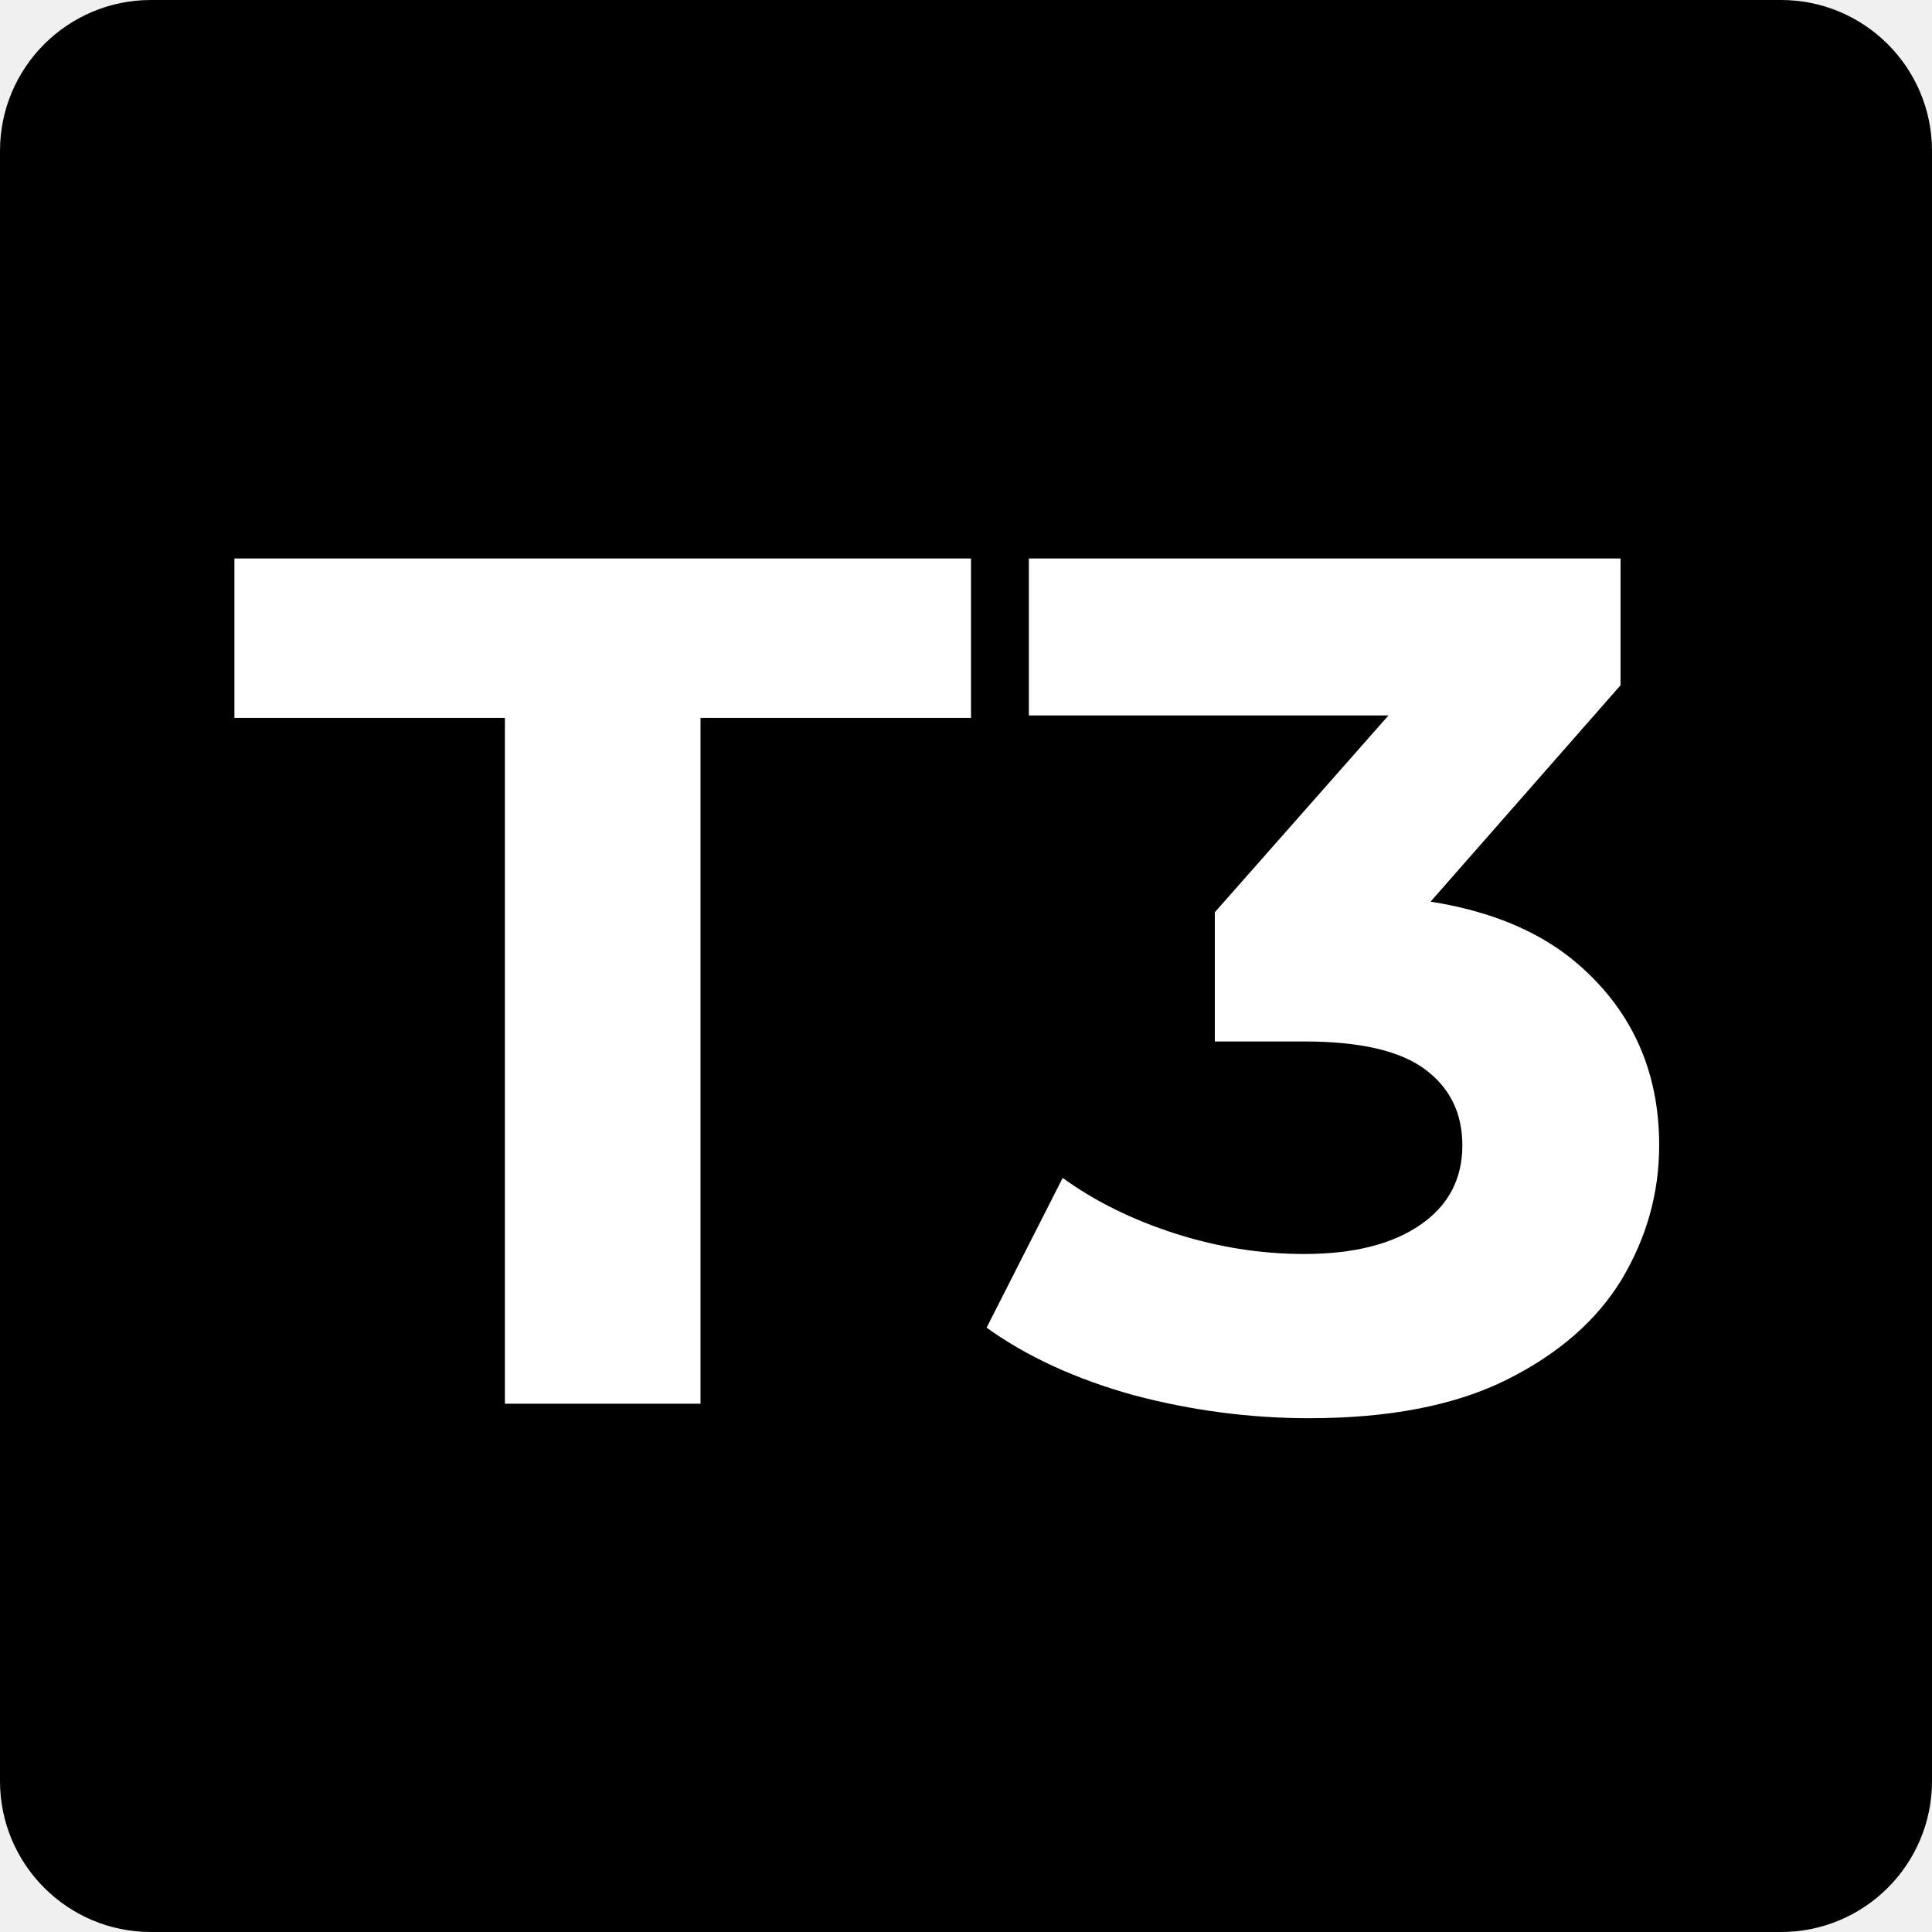
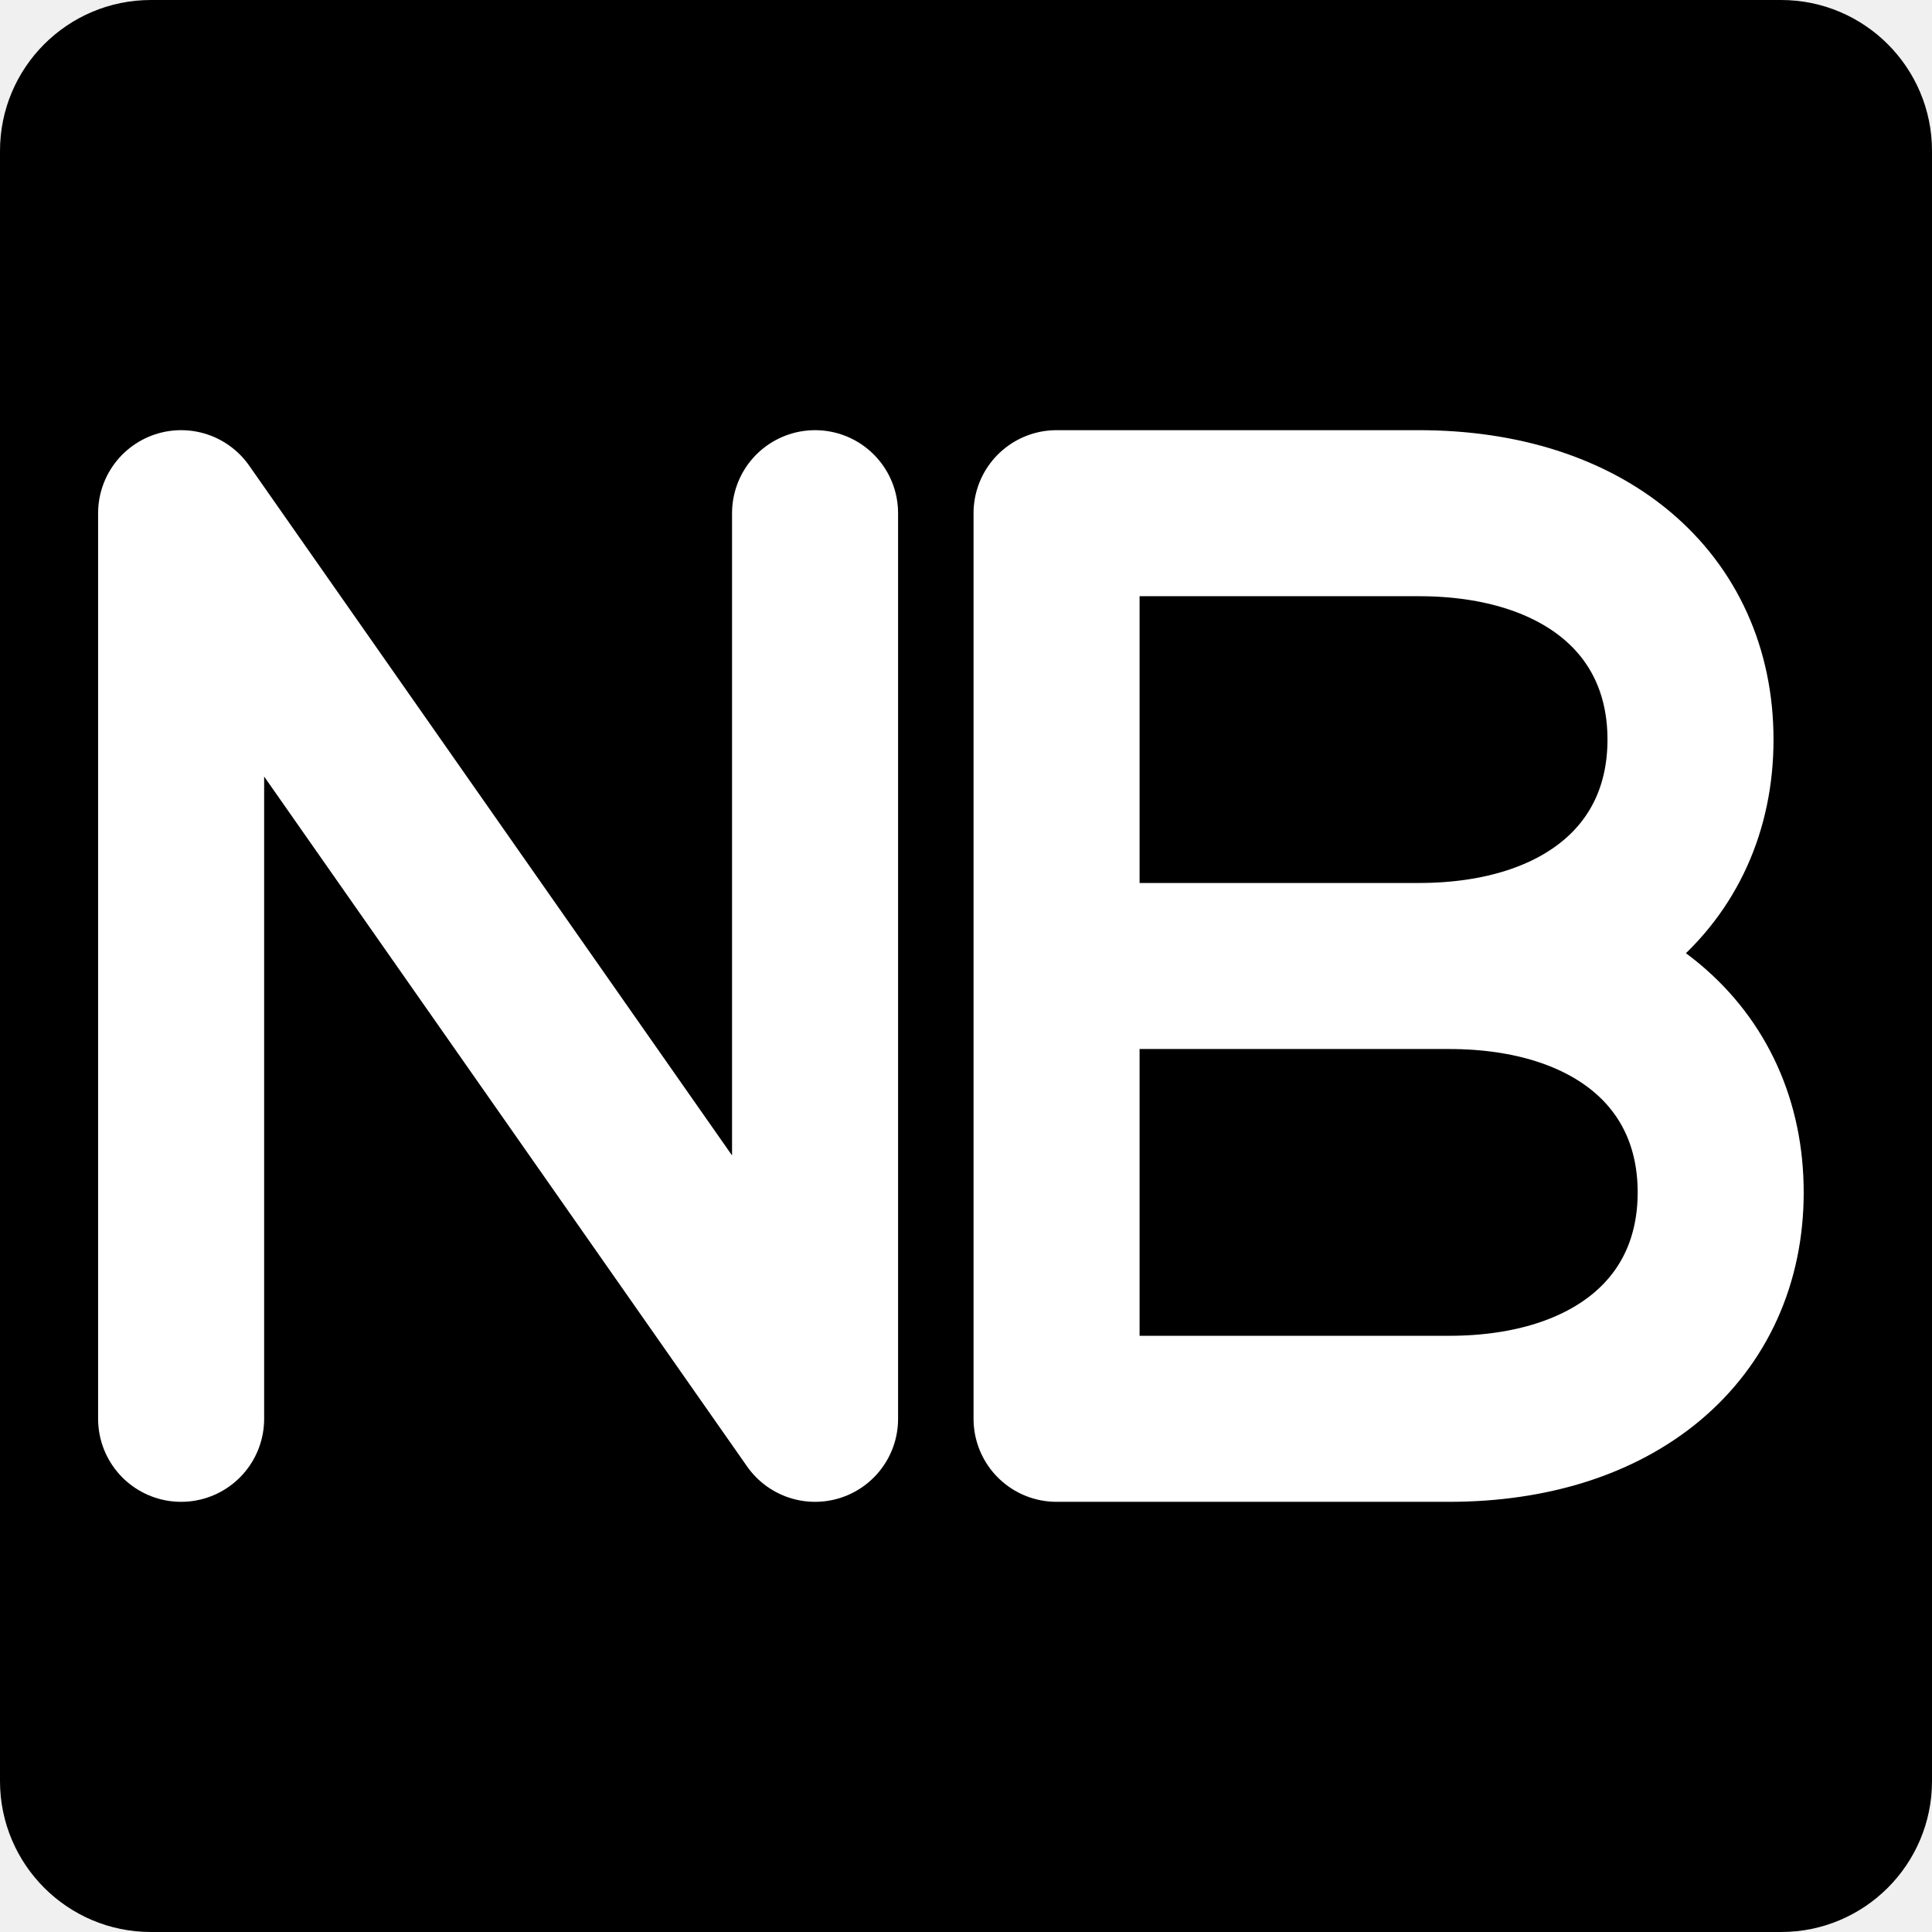
- <svg xmlns="http://www.w3.org/2000/svg" width="128" height="128" viewBox="0 0 128 128" fill="none">
-   <path d="M0 10C0 4.477 4.477 0 10 0H118C123.523 0 128 4.477 128 10V118C128 123.523 123.523 128 118 128H10C4.477 128 0 123.523 0 118V10Z" fill="black" />
-   <path d="M33.451 93V47.56H15.531V37H64.331V47.56H46.411V93H33.451ZM86.725 93.96C82.832 93.96 78.965 93.453 75.125 92.44C71.285 91.373 68.032 89.88 65.365 87.96L70.405 78.04C72.539 79.587 75.019 80.813 77.845 81.72C80.672 82.627 83.525 83.08 86.405 83.08C89.659 83.08 92.219 82.44 94.085 81.16C95.952 79.88 96.885 78.12 96.885 75.88C96.885 73.747 96.059 72.067 94.405 70.84C92.752 69.613 90.085 69 86.405 69H80.485V60.44L96.085 42.76L97.525 47.4H68.165V37H107.365V45.4L91.845 63.08L85.285 59.32H89.045C95.925 59.32 101.125 60.867 104.645 63.96C108.165 67.053 109.925 71.027 109.925 75.88C109.925 79.027 109.099 81.987 107.445 84.76C105.792 87.48 103.259 89.693 99.845 91.4C96.432 93.107 92.059 93.96 86.725 93.96Z" fill="white" />
+ <svg xmlns="http://www.w3.org/2000/svg" data-brand="NorthBridgeCode" width="128" height="128" viewBox="0 0 128 128" fill="none">
+   <rect width="128" height="128" rx="10" fill="black" />
+   <path d="M12 94V34L54 94V34" stroke="white" stroke-width="11" stroke-linecap="round" stroke-linejoin="round" />
+   <path d="M70 34V94M70 34H94C105 34 112 40 112 49C112 58 105 64 94 64H70M70 64H96C107 64 114 70 114 79C114 88 107 94 96 94H70" stroke="white" stroke-width="11" stroke-linecap="round" stroke-linejoin="round" />
</svg>
